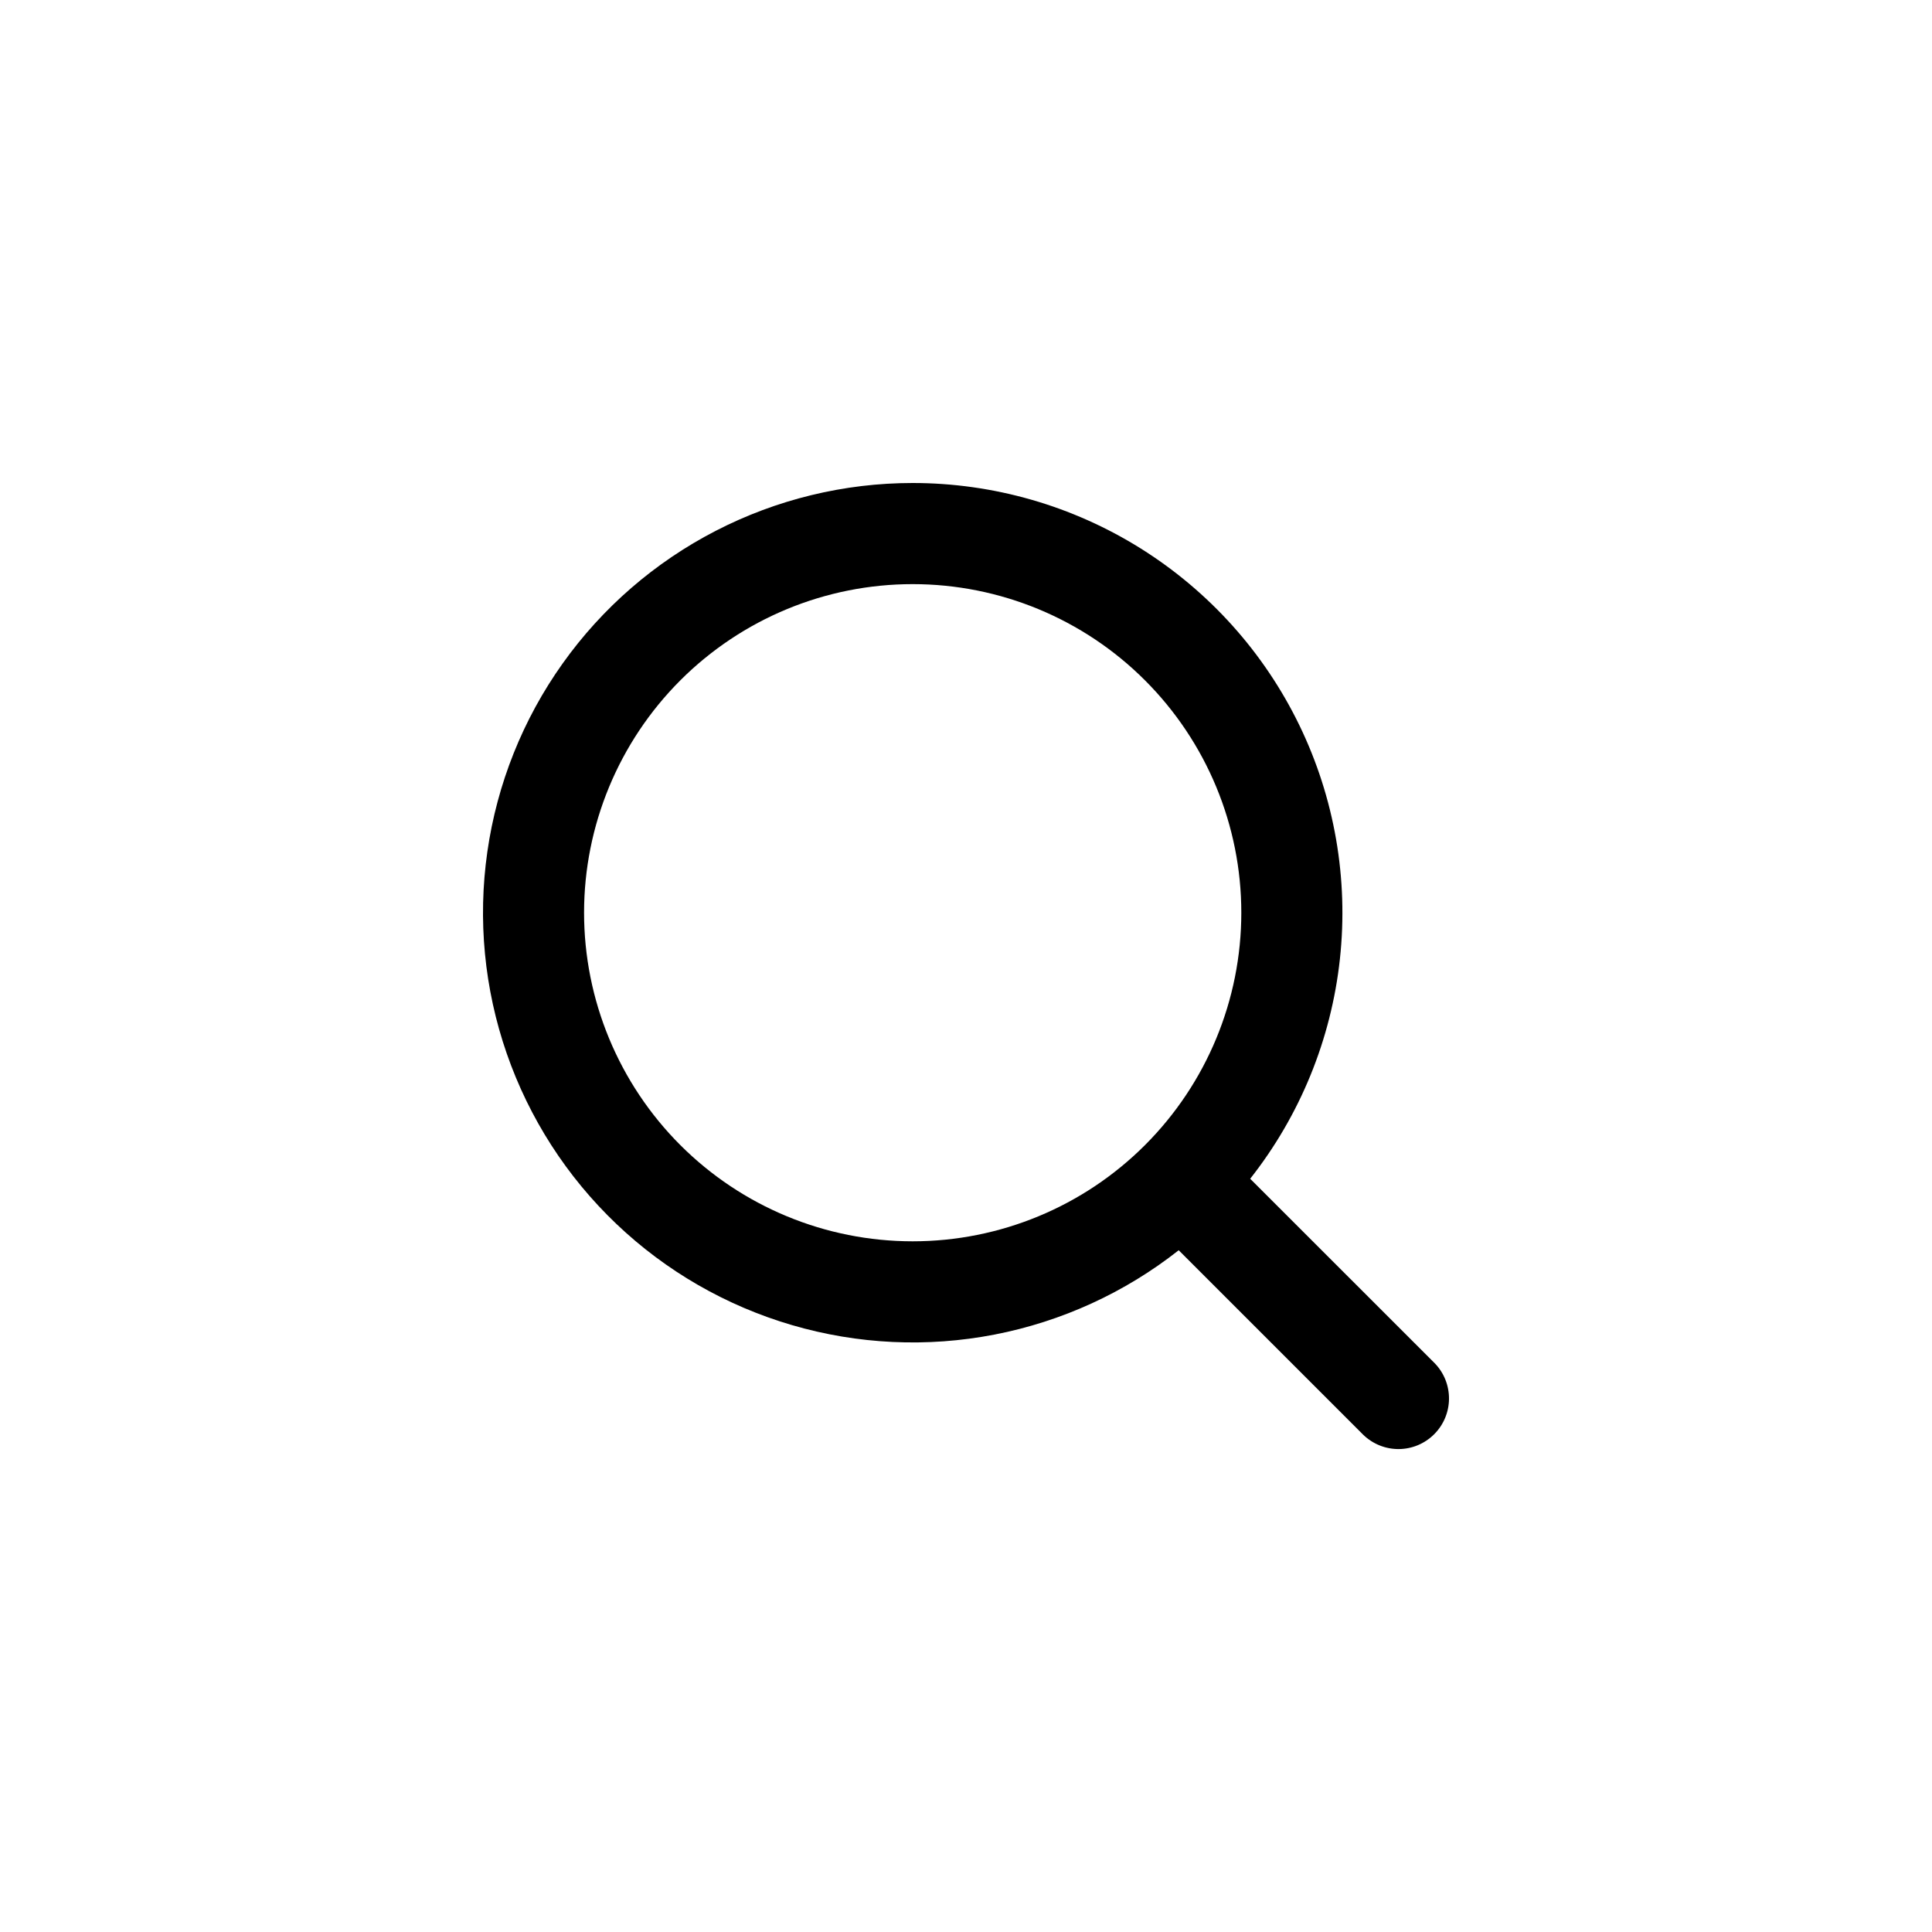
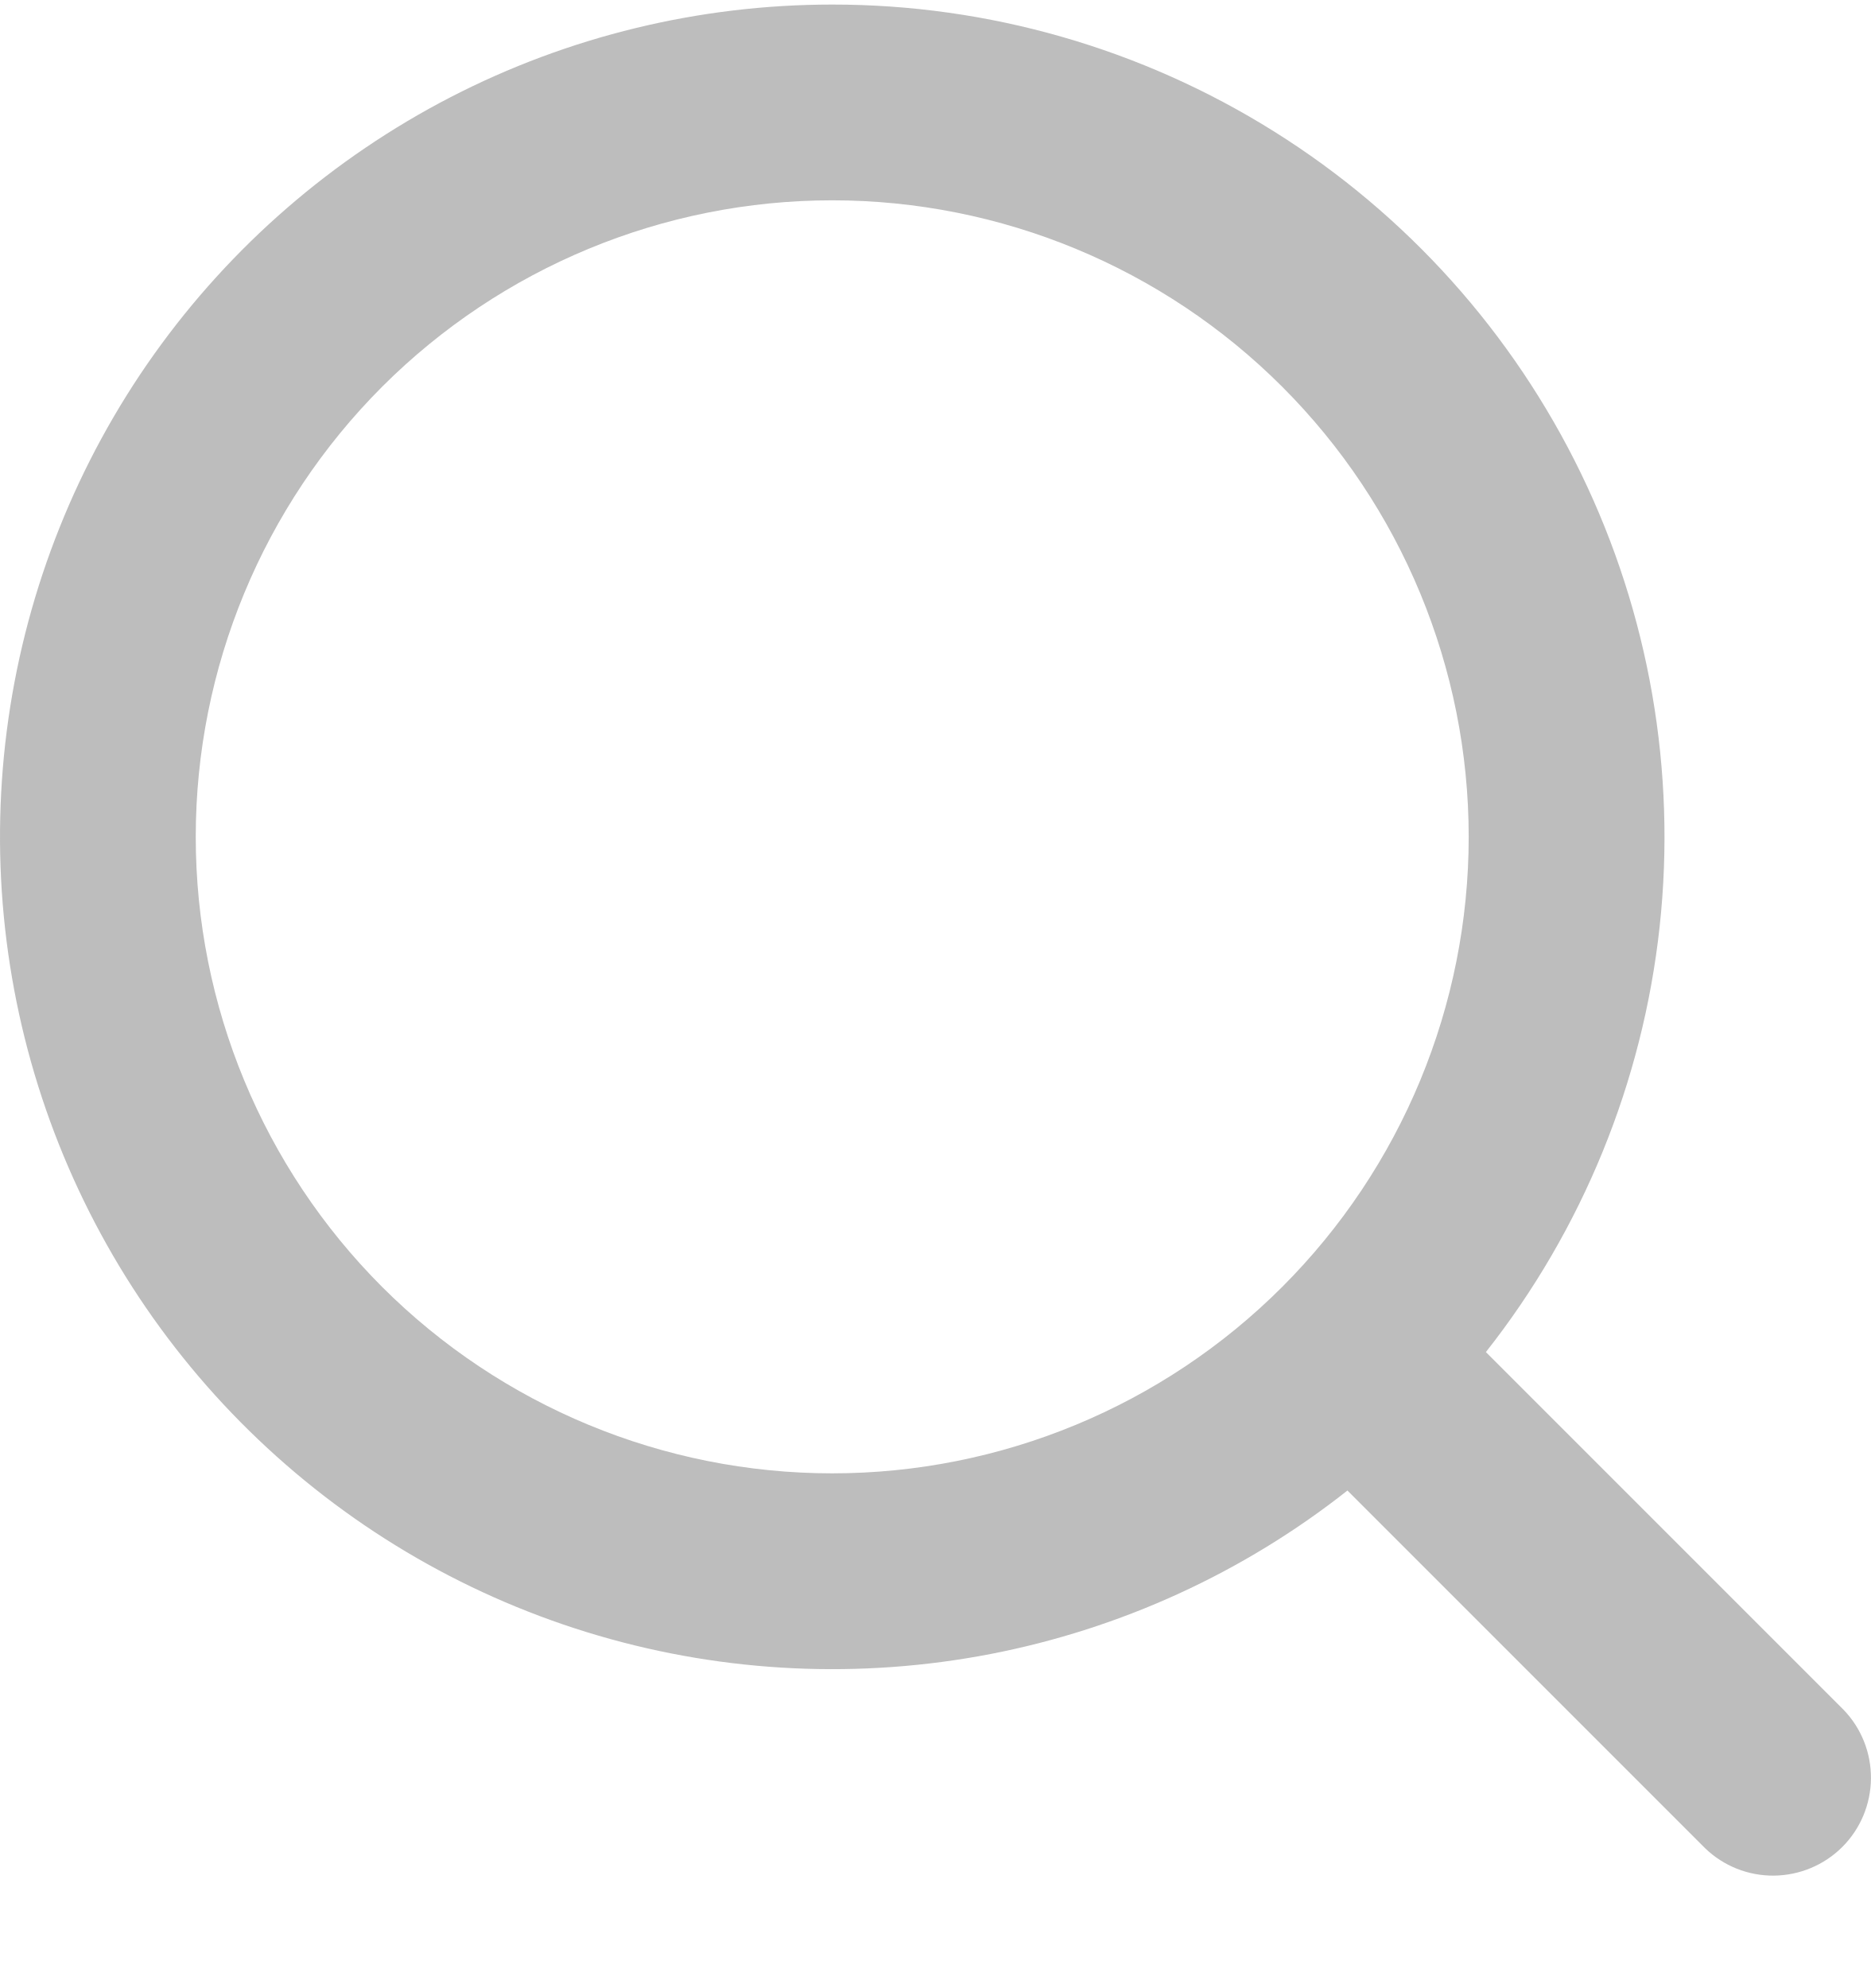
- <svg xmlns="http://www.w3.org/2000/svg" viewBox="0 0 32 32" fill="currentColor">
-   <path fill-rule="evenodd" clip-rule="evenodd" d="M15.117 8C13.982 8 12.863 8.272 11.855 8.792C10.846 9.312 9.976 10.066 9.318 10.991C8.66 11.915 8.233 12.984 8.072 14.108C7.911 15.231 8.021 16.377 8.393 17.449C8.765 18.521 9.387 19.489 10.209 20.272C11.031 21.055 12.028 21.629 13.118 21.948C14.207 22.267 15.357 22.321 16.471 22.105C17.585 21.889 18.632 21.41 19.523 20.708L22.581 23.766C22.739 23.918 22.95 24.003 23.17 24.001C23.39 23.999 23.599 23.911 23.755 23.755C23.91 23.6 23.998 23.39 24 23.171C24.002 22.951 23.918 22.739 23.765 22.581L20.707 19.524C21.534 18.474 22.049 17.213 22.193 15.884C22.337 14.556 22.104 13.213 21.521 12.011C20.938 10.809 20.028 9.795 18.895 9.085C17.763 8.376 16.453 8 15.117 8ZM9.674 15.117C9.674 13.674 10.248 12.29 11.268 11.269C12.289 10.248 13.673 9.675 15.117 9.675C16.56 9.675 17.945 10.248 18.965 11.269C19.986 12.29 20.56 13.674 20.56 15.117C20.56 16.561 19.986 17.945 18.965 18.966C17.945 19.987 16.56 20.56 15.117 20.56C13.673 20.56 12.289 19.987 11.268 18.966C10.248 17.945 9.674 16.561 9.674 15.117Z" fill="currentColor" />
+ <svg xmlns="http://www.w3.org/2000/svg" viewBox="0 0 16 17" fill="currentColor">
+   <path fill-rule="evenodd" clip-rule="evenodd" d="M7.117 0.039C5.982 0.039 4.863 0.31 3.855 0.83C2.846 1.351 1.976 2.105 1.318 3.029C0.66 3.954 0.233 5.023 0.072 6.146C-0.089 7.27 0.021 8.415 0.393 9.488C0.765 10.56 1.387 11.528 2.209 12.31C3.031 13.093 4.028 13.668 5.118 13.987C6.207 14.306 7.357 14.359 8.471 14.144C9.585 13.928 10.632 13.449 11.523 12.746L14.581 15.804C14.739 15.957 14.95 16.041 15.17 16.039C15.389 16.037 15.6 15.949 15.755 15.794C15.91 15.639 15.998 15.429 16 15.209C16.002 14.99 15.918 14.778 15.765 14.62L12.707 11.562C13.534 10.513 14.049 9.251 14.193 7.923C14.337 6.594 14.104 5.252 13.521 4.05C12.938 2.847 12.028 1.833 10.895 1.124C9.763 0.415 8.453 0.038 7.117 0.039ZM1.674 7.156C1.674 5.713 2.248 4.328 3.268 3.307C4.289 2.287 5.673 1.713 7.117 1.713C8.56 1.713 9.945 2.287 10.965 3.307C11.986 4.328 12.56 5.713 12.56 7.156C12.56 8.6 11.986 9.984 10.965 11.005C9.945 12.025 8.56 12.599 7.117 12.599C5.673 12.599 4.289 12.025 3.268 11.005C2.248 9.984 1.674 8.6 1.674 7.156Z" fill="#BDBDBD" />
</svg>
